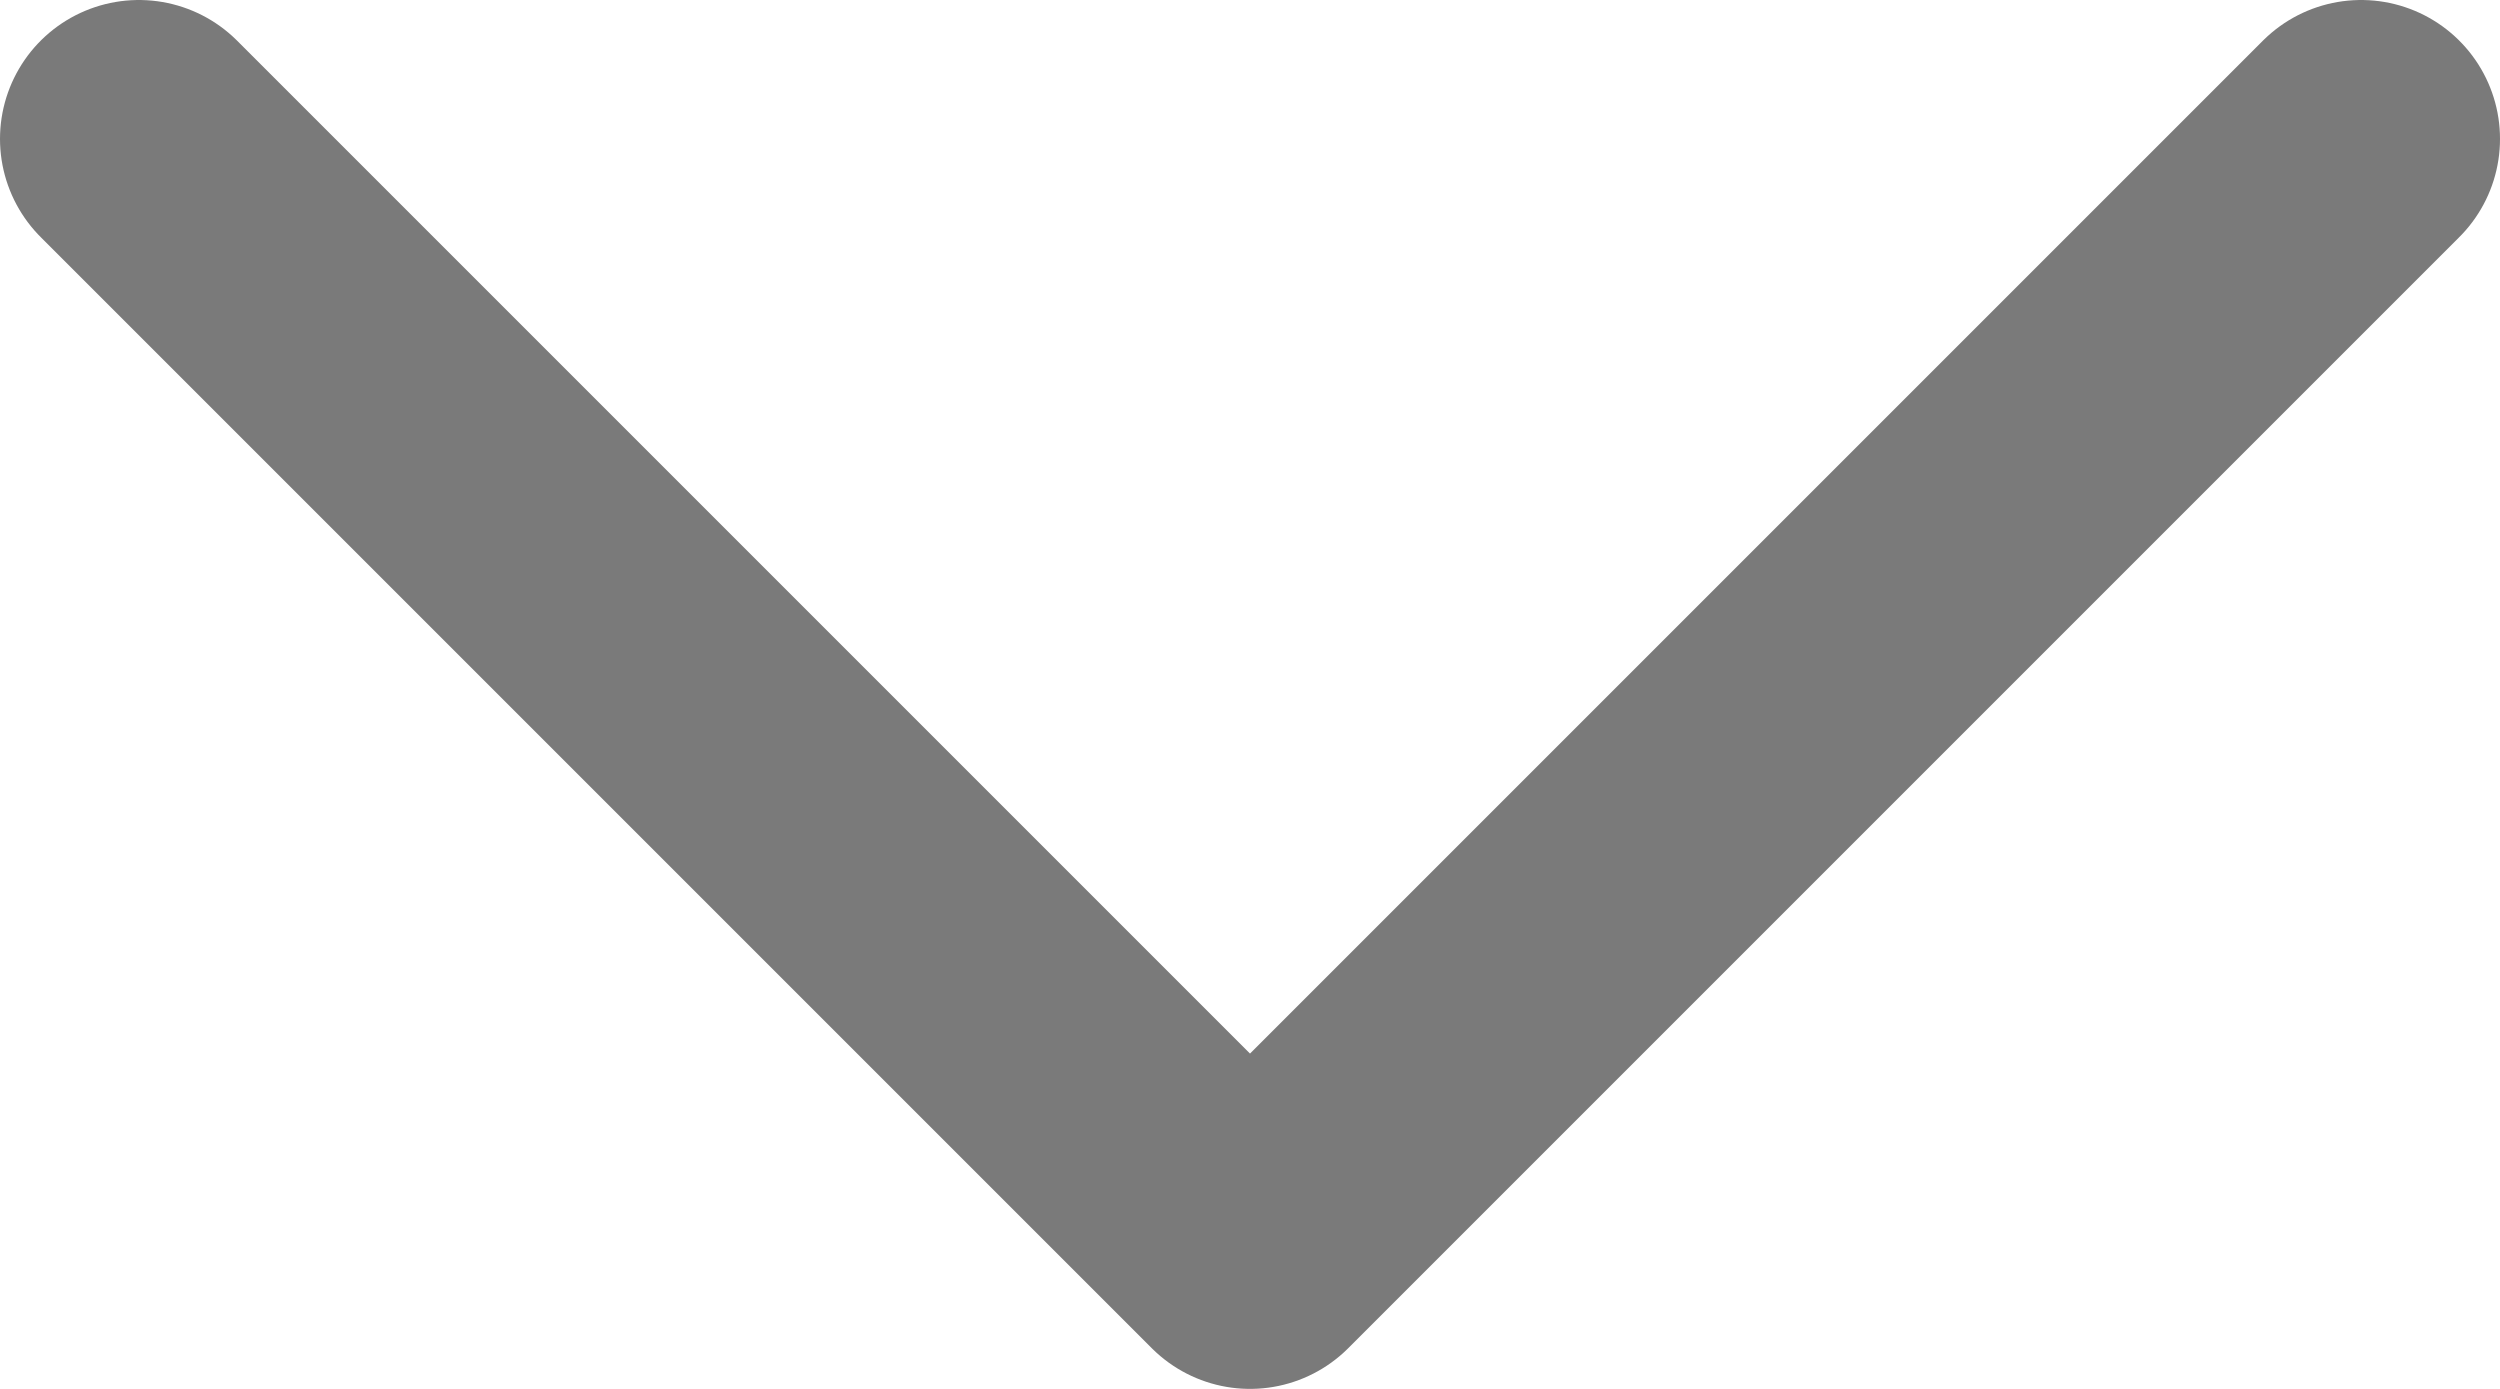
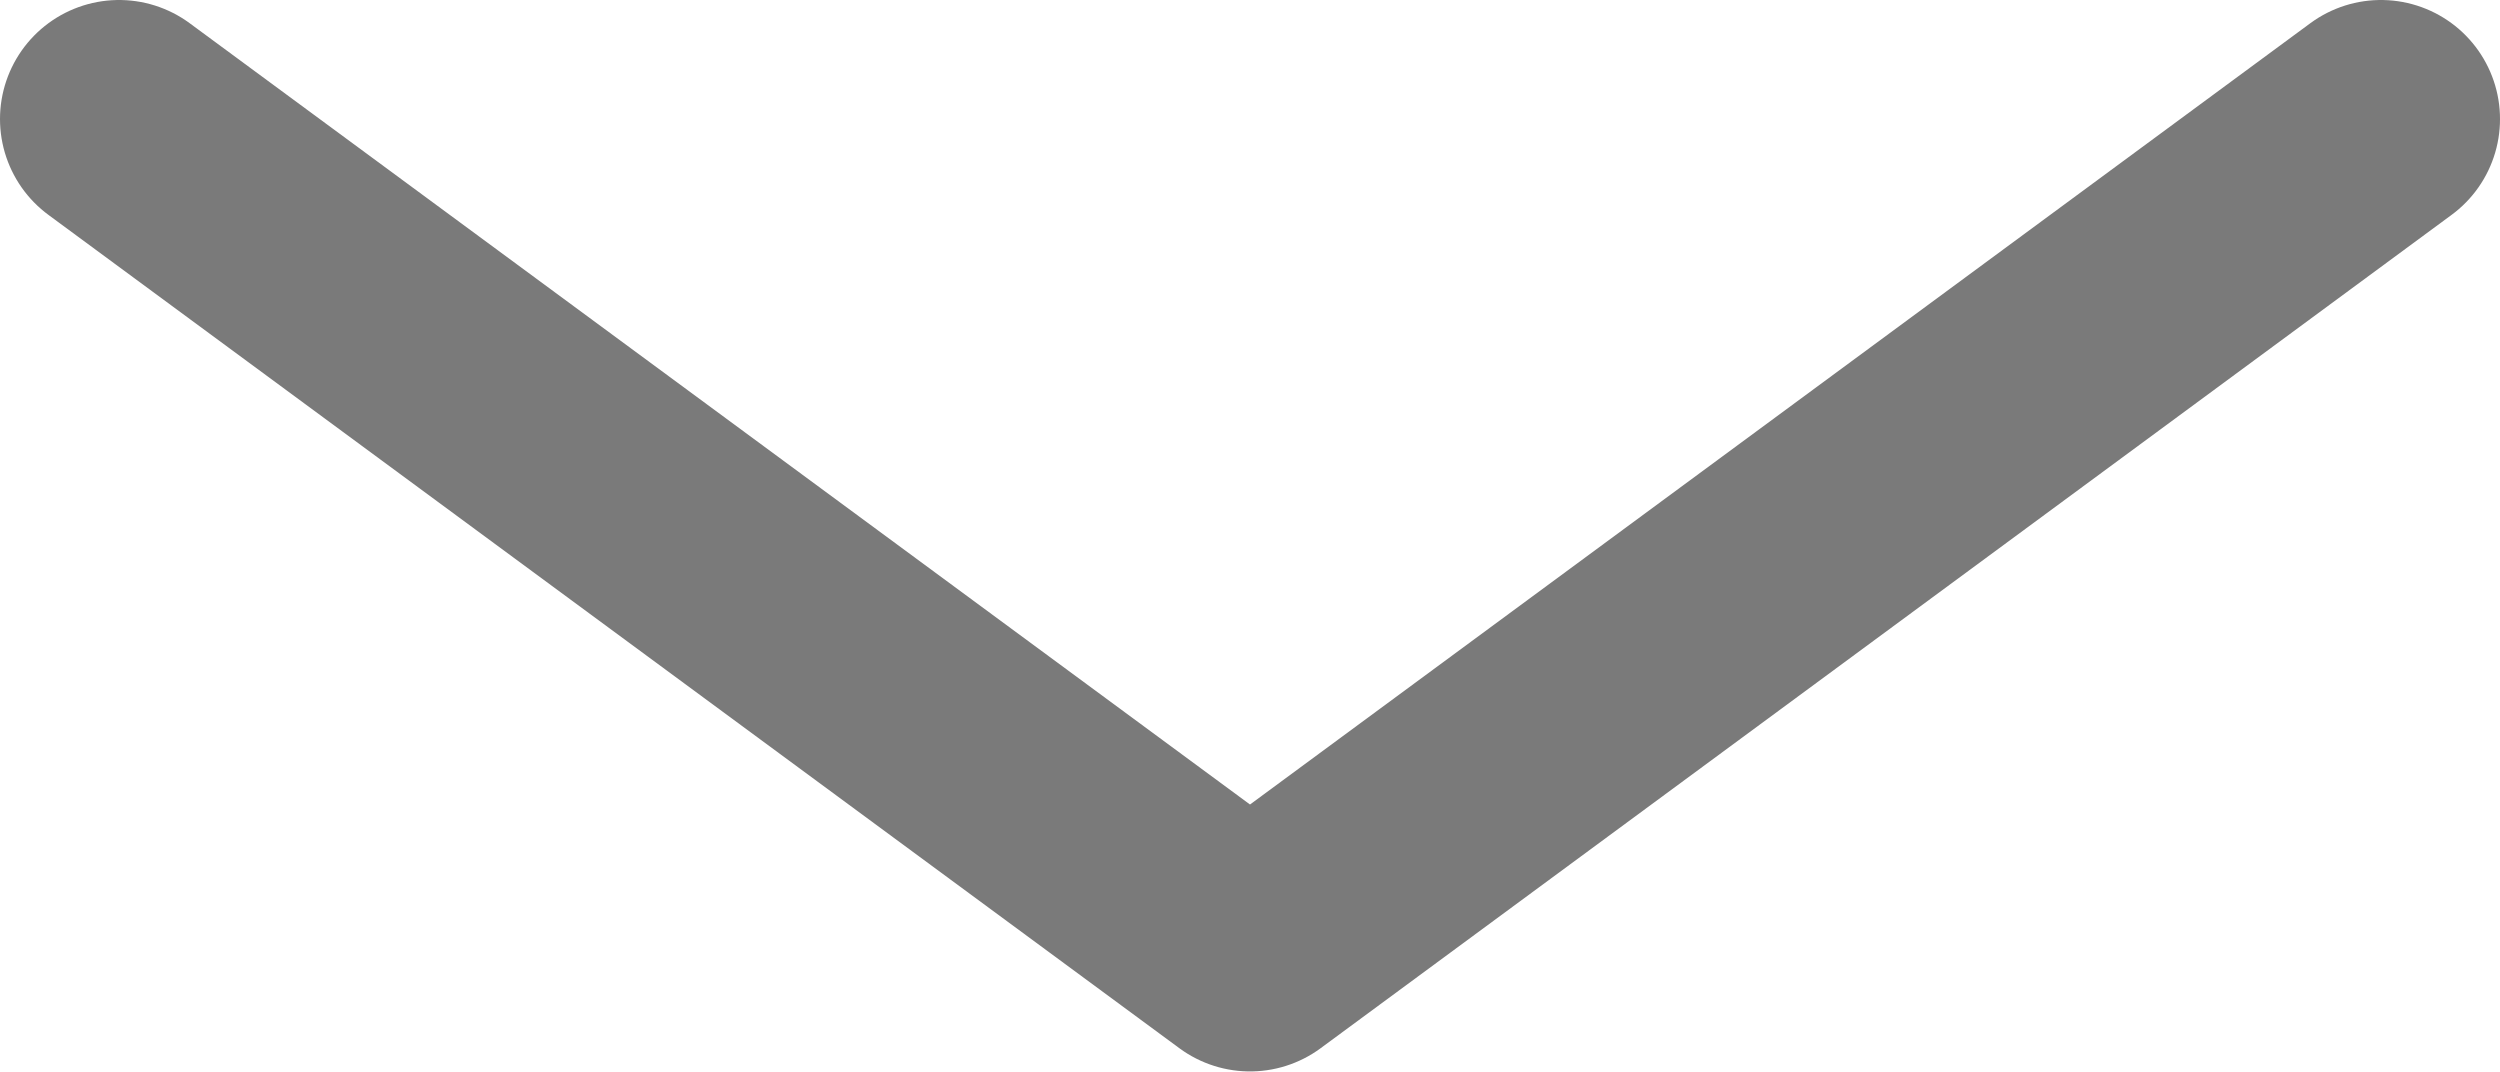
- <svg xmlns="http://www.w3.org/2000/svg" preserveAspectRatio="none" overflow="visible" style="display: block;" width="9" height="5" viewBox="0 0 9 5" fill="none">
-   <path id="Icon" d="M0.5 0.5L4.5 4.5L8.5 0.5" stroke="#7A7A7A" stroke-linecap="round" stroke-linejoin="round" />
+ <svg xmlns="http://www.w3.org/2000/svg" preserveAspectRatio="none" overflow="visible" style="display: block;" width="10.5" height="4.5" viewBox="0 0 10.5 4.5" fill="none">
+   <g id="Group">
+     <path id="Vector" d="M0.5 0.5L5.25 4L10 0.5" stroke="#7A7A7A" stroke-linecap="round" stroke-linejoin="round" />
+   </g>
</svg>
